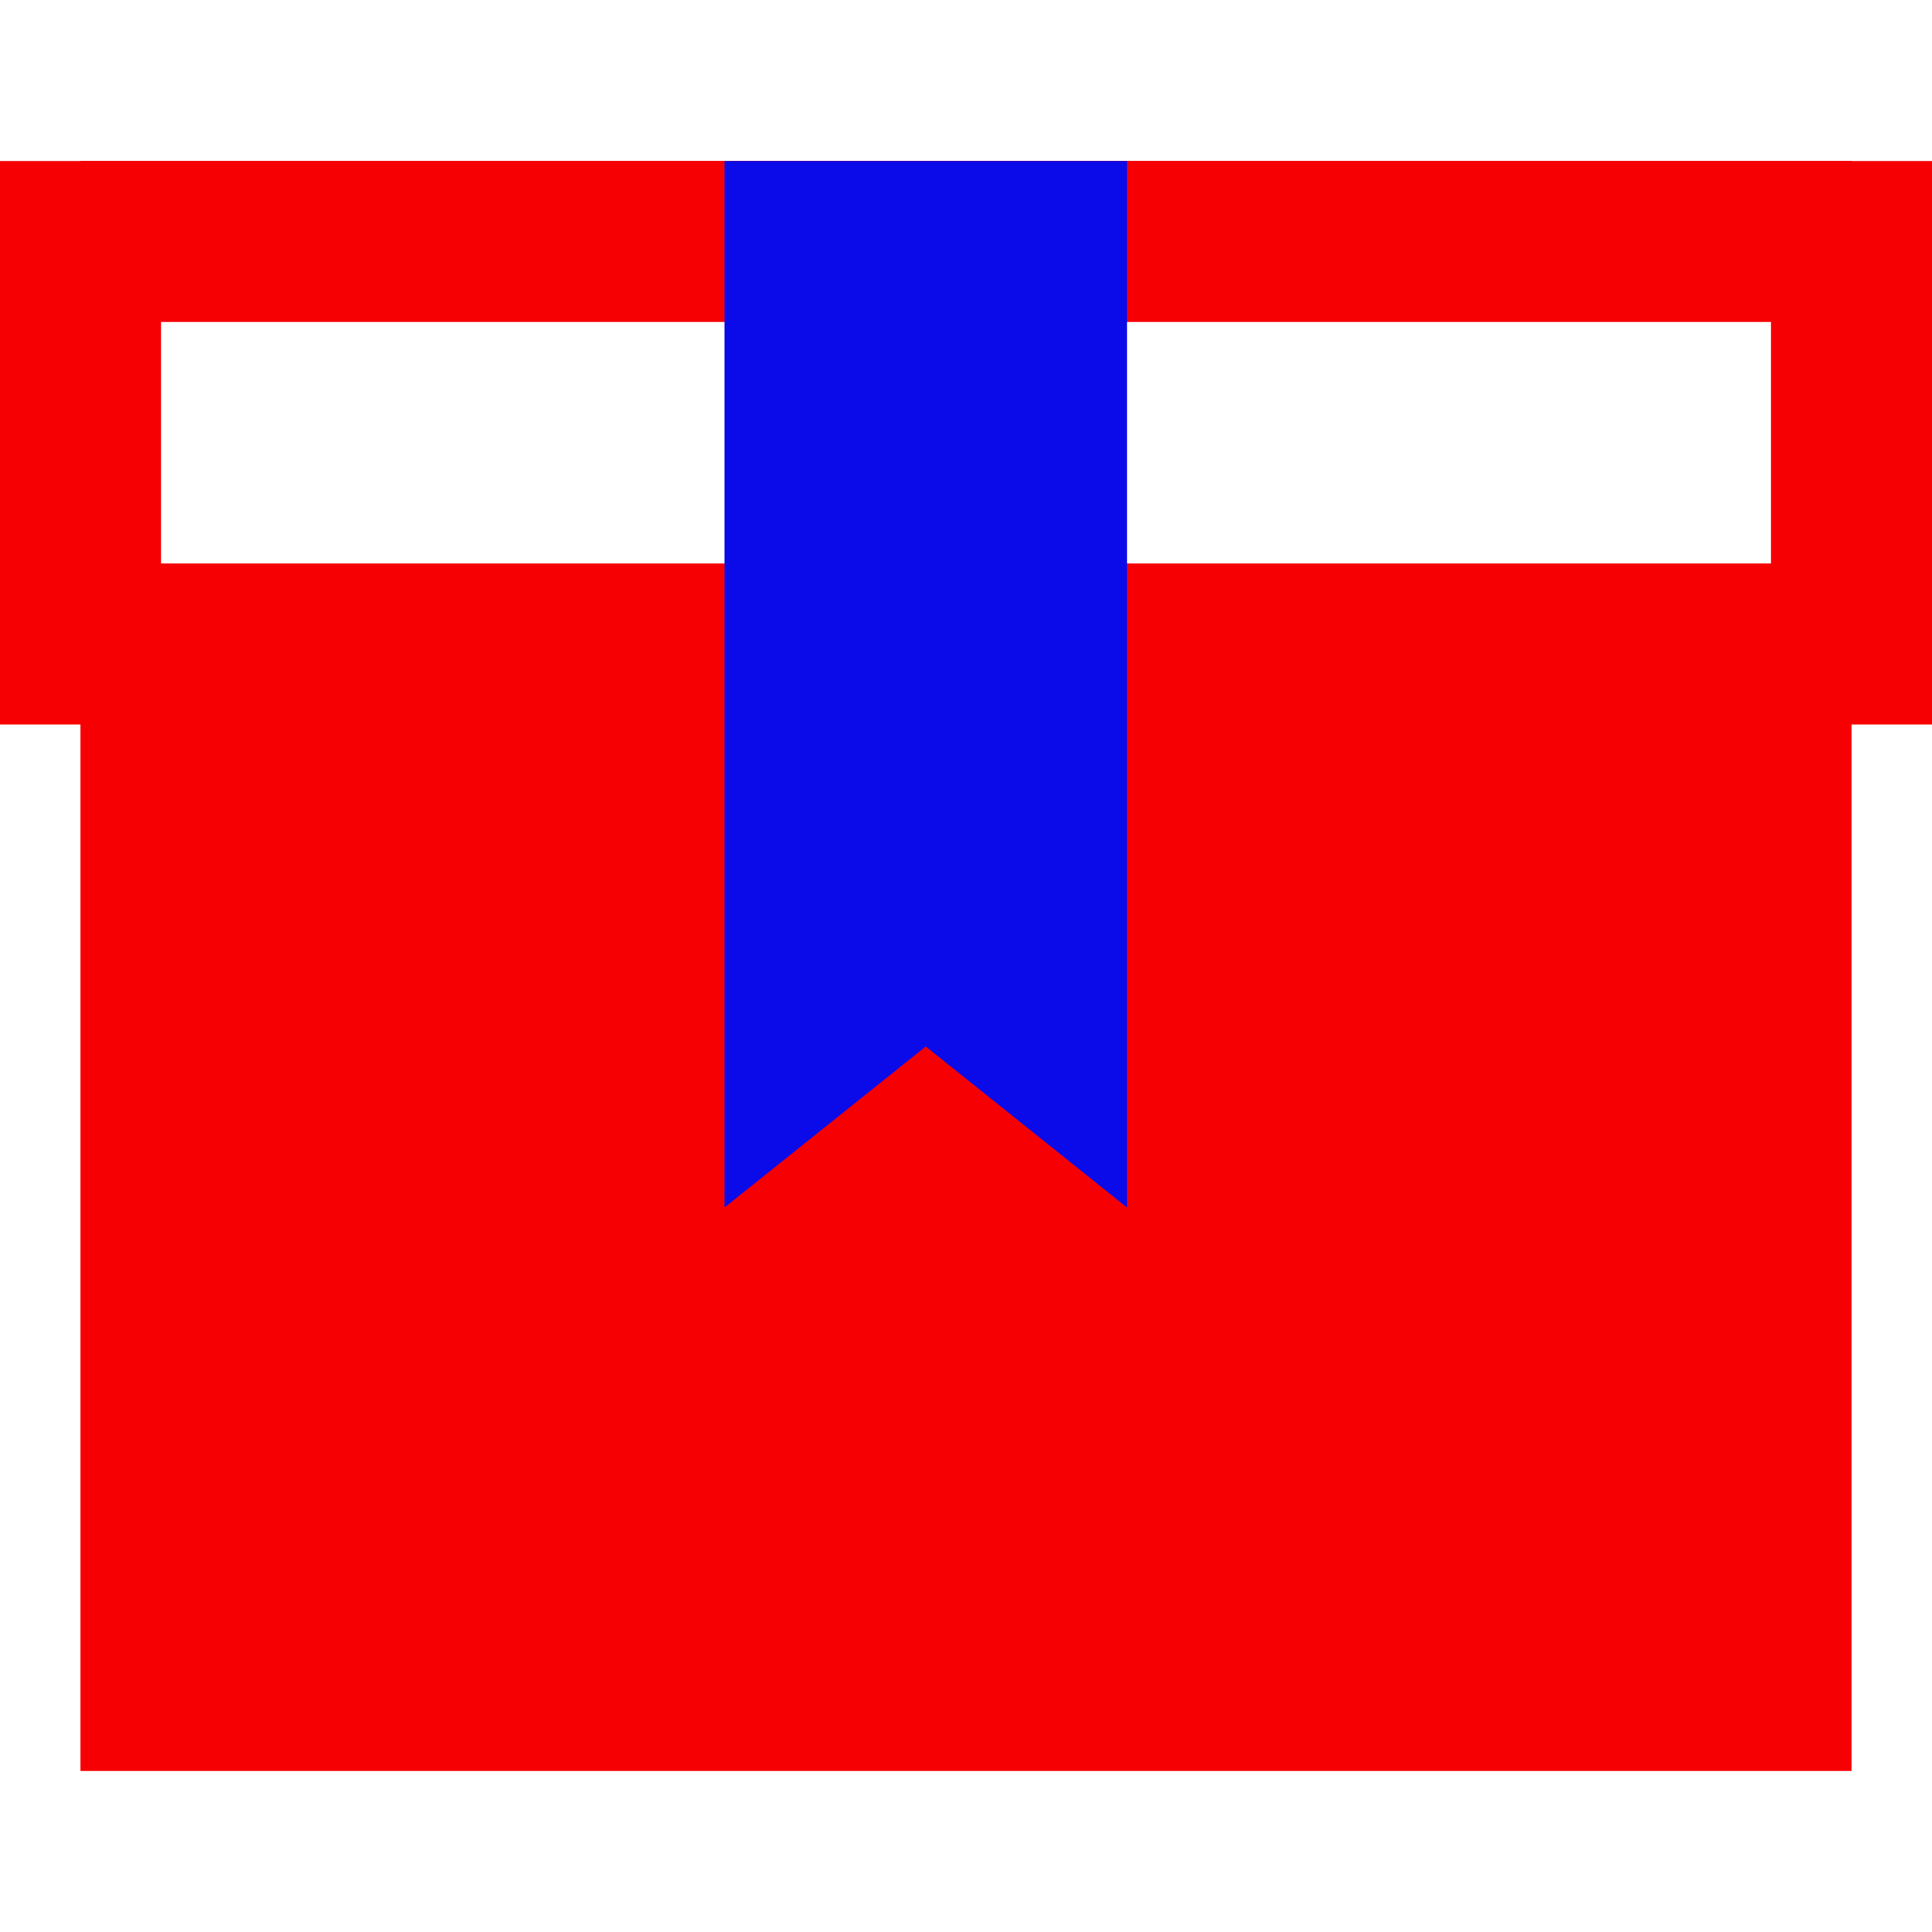
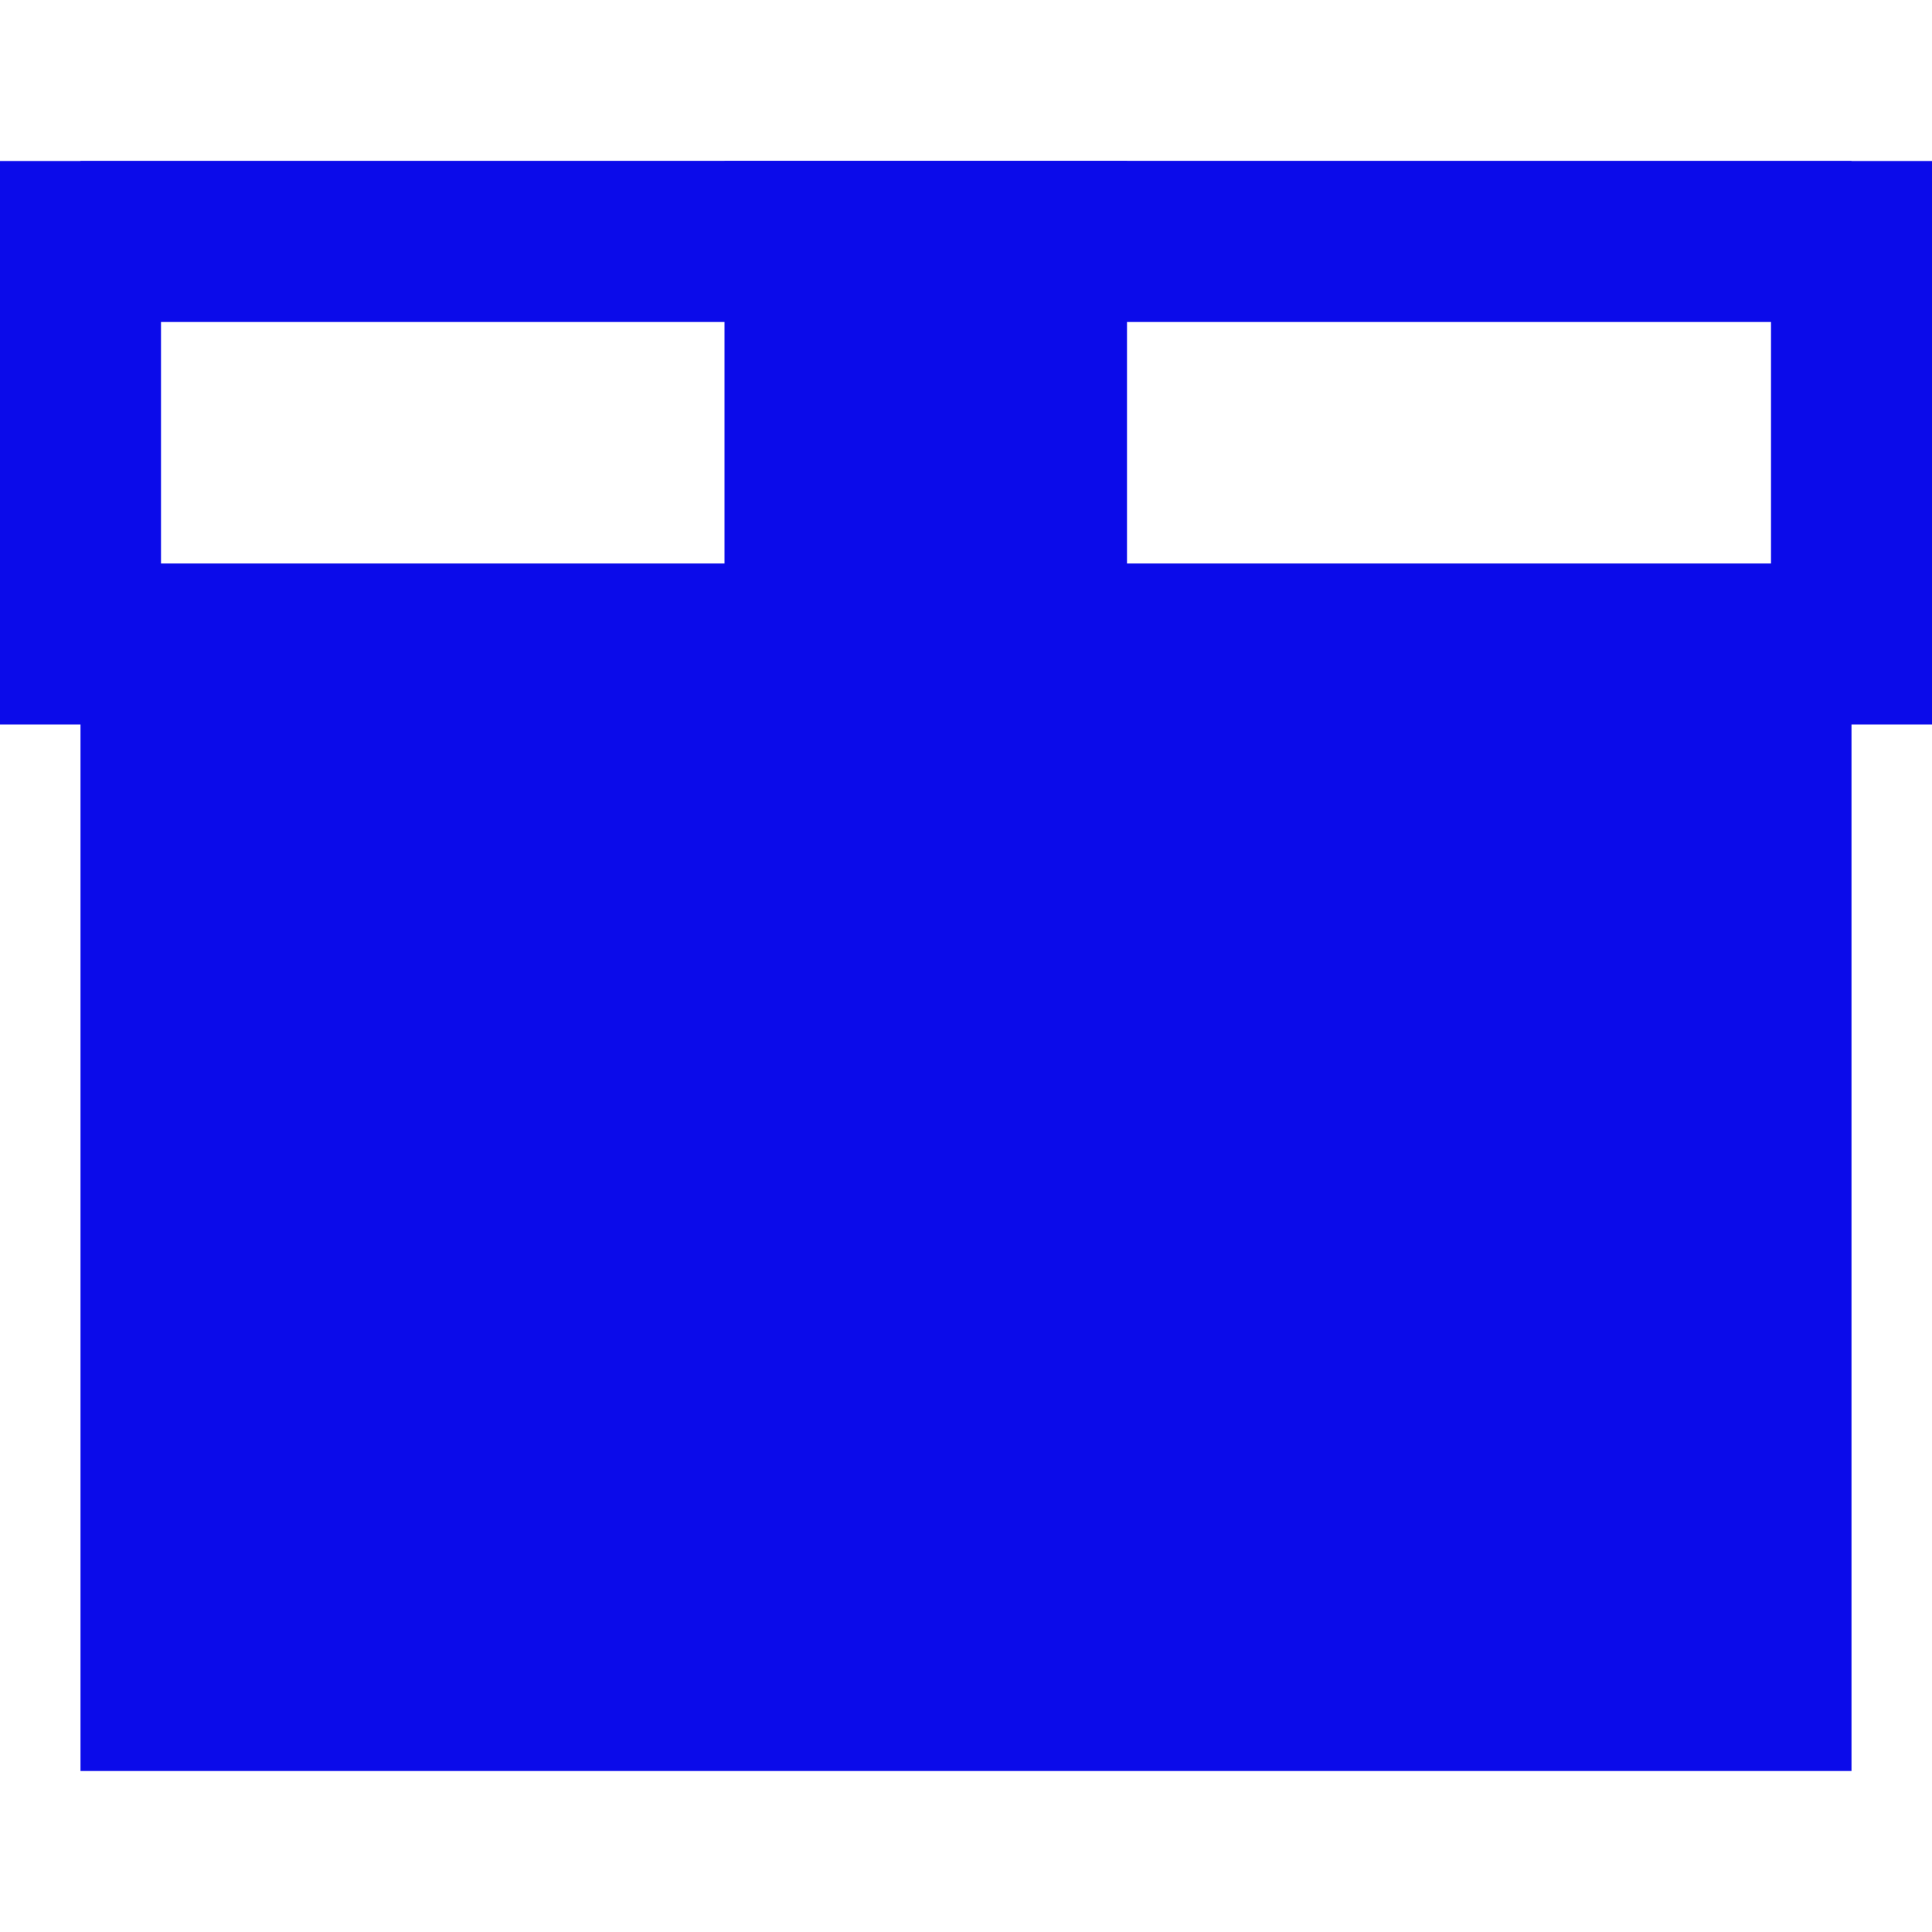
<svg xmlns="http://www.w3.org/2000/svg" version="1.1" x="0px" y="0px" width="24px" height="24px" viewBox="0 -2 24 24" style="overflow:visible;enable-background:new 0 -2 24 24;" xml:space="preserve" preserveAspectRatio="xMinYMid meet">
  <defs>
</defs>
  <linearGradient id="SVGID_1_" gradientUnits="userSpaceOnUse" x1="11.999" y1="0" x2="11.999" y2="20">
-     <stop offset="0" style="stop-color:#f70004" />
-     <stop offset="1" style="stop-color:#f70004" />
+     <stop offset="0" style="stop-color:#0b0bea" />
+     <stop offset="1" style="stop-color:#0b0bea" />
  </linearGradient>
  <rect x="1" style="fill:url(#SVGID_1_);" width="22" height="20" />
  <linearGradient id="SVGID_2_" gradientUnits="userSpaceOnUse" x1="11.999" y1="1" x2="11.999" y2="19">
-     <stop offset="0" style="stop-color:#f70004" />
-     <stop offset="1" style="stop-color:#f70004" />
+     <stop offset="0" style="stop-color:#0b0bea" />
+     <stop offset="1" style="stop-color:#0b0bea" />
  </linearGradient>
  <rect x="2" y="1" style="fill:url(#SVGID_2_);" width="20" height="18" />
  <linearGradient id="SVGID_3_" gradientUnits="userSpaceOnUse" x1="11.999" y1="2" x2="11.999" y2="18">
-     <stop offset="0" style="stop-color:#f70004" />
-     <stop offset="1" style="stop-color:#f70004" />
+     <stop offset="0" style="stop-color:#0b0bea" />
+     <stop offset="1" style="stop-color:#0b0bea" />
  </linearGradient>
  <rect x="3" y="2" style="fill:url(#SVGID_3_);" width="18" height="16" />
  <linearGradient id="SVGID_4_" gradientUnits="userSpaceOnUse" x1="11.999" y1="0" x2="11.999" y2="7">
-     <stop offset="0" style="stop-color:#f70004" />
-     <stop offset="1" style="stop-color:#f70004" />
+     <stop offset="0" style="stop-color:#0b0bea" />
+     <stop offset="1" style="stop-color:#0b0bea" />
  </linearGradient>
  <rect style="fill:url(#SVGID_4_);" width="24" height="7" />
  <linearGradient id="SVGID_5_" gradientUnits="userSpaceOnUse" x1="11.999" y1="1" x2="11.999" y2="6">
-     <stop offset="0" style="stop-color:#f70004" />
-     <stop offset="1" style="stop-color:#f70004" />
+     <stop offset="0" style="stop-color:#0b0bea" />
+     <stop offset="1" style="stop-color:#0b0bea" />
  </linearGradient>
  <rect x="1" y="1" style="fill:url(#SVGID_5_);" width="22" height="5" />
  <linearGradient id="SVGID_6_" gradientUnits="userSpaceOnUse" x1="11.999" y1="2" x2="11.999" y2="5">
    <stop offset="0" style="stop-color:#ffffff" />
    <stop offset="1" style="stop-color:#ffffff" />
  </linearGradient>
  <rect x="2" y="2" style="fill:url(#SVGID_6_);" width="20" height="3" />
  <linearGradient id="SVGID_7_" gradientUnits="userSpaceOnUse" x1="11.499" y1="0" x2="11.499" y2="13.001">
    <stop offset="0" style="stop-color:#0b0bea" />
    <stop offset="1" style="stop-color:#0b0bea" />
  </linearGradient>
  <polygon style="fill:url(#SVGID_7_);" points="9,0 9,3 9,10 9,13 11.5,11 14,13 14,10 14,3 14,0 " />
  <linearGradient id="SVGID_8_" gradientUnits="userSpaceOnUse" x1="11.499" y1="1" x2="11.499" y2="10.935">
    <stop offset="0" style="stop-color:#0b0bea" />
    <stop offset="1" style="stop-color:#0b0bea" />
  </linearGradient>
  <polygon style="fill:url(#SVGID_8_);" points="10,1 10,4 10,7.9 10,10.9 11.5,9.7 13,10.9 13,7.9 13,4 13,1 " />
  <linearGradient id="SVGID_9_" gradientUnits="userSpaceOnUse" x1="11.5" y1="2" x2="11.5" y2="8.871">
    <stop offset="0" style="stop-color:#0b0bea" />
    <stop offset="1" style="stop-color:#0b0bea" />
  </linearGradient>
  <polygon style="fill:url(#SVGID_9_);" points="11,2 11,5 11,5.8 11,8.8 11.5,8.4 12,8.9 12,5.9 12,5 12,2 " />
</svg>
